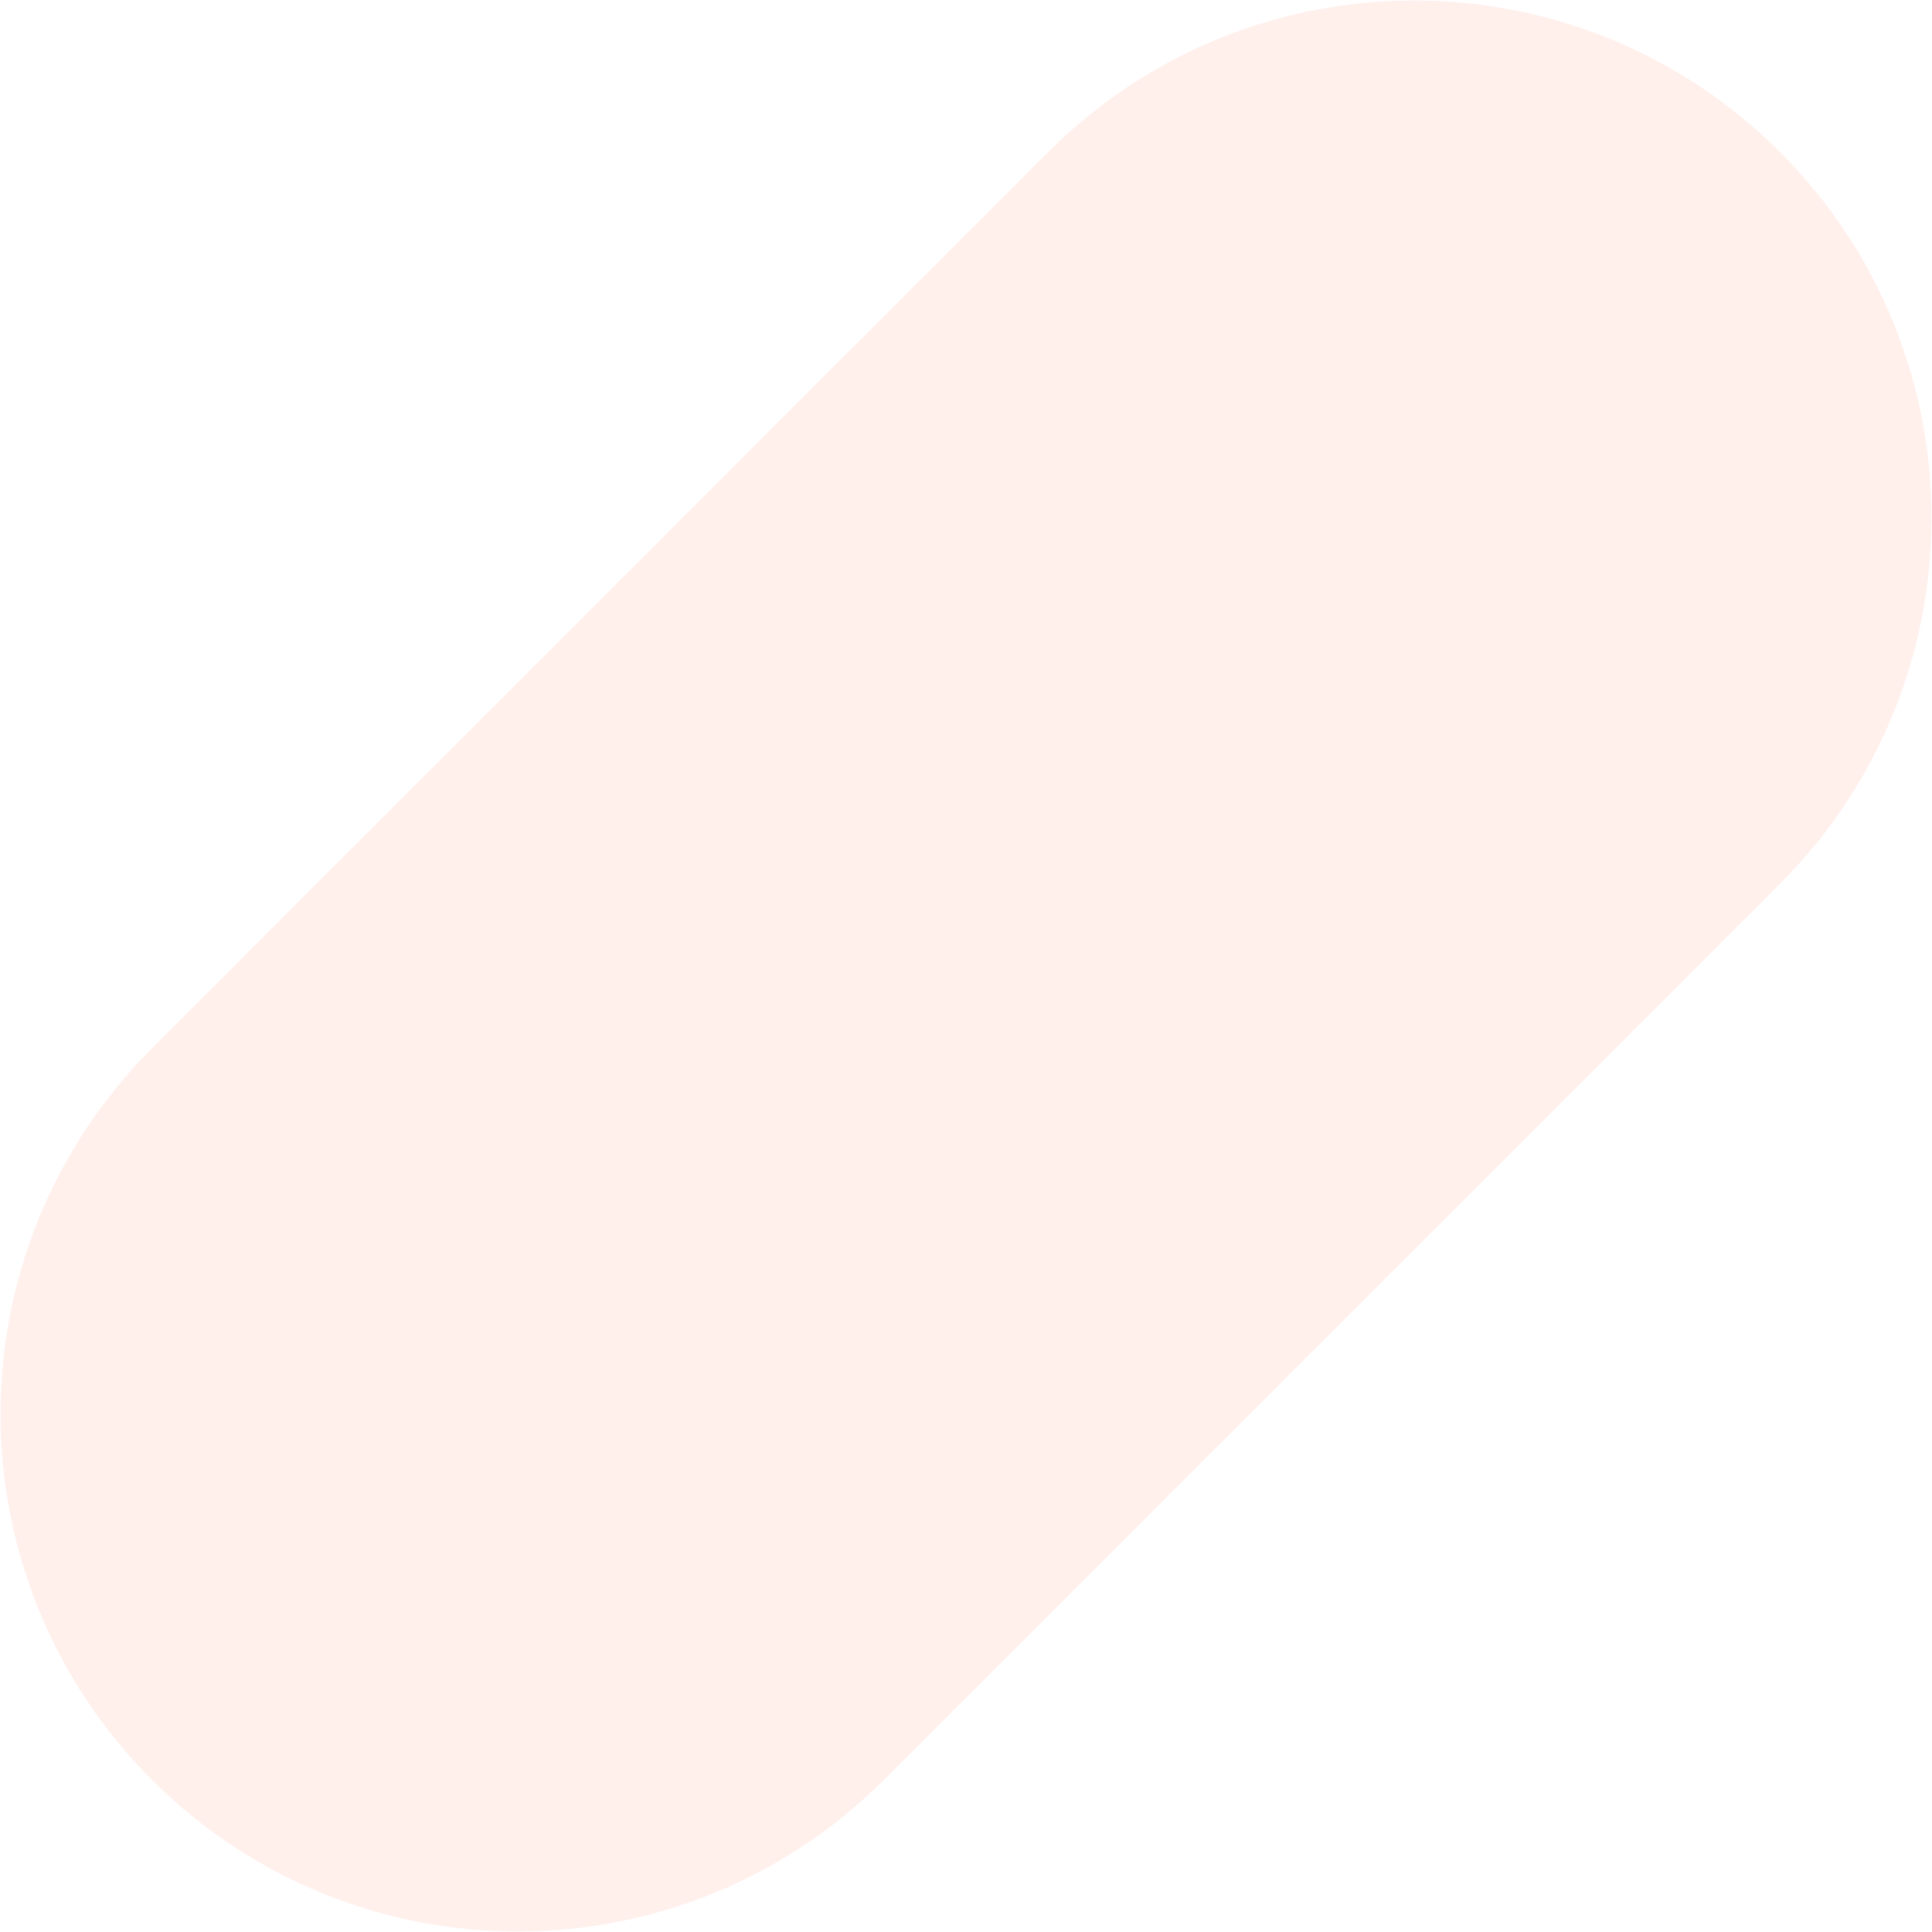
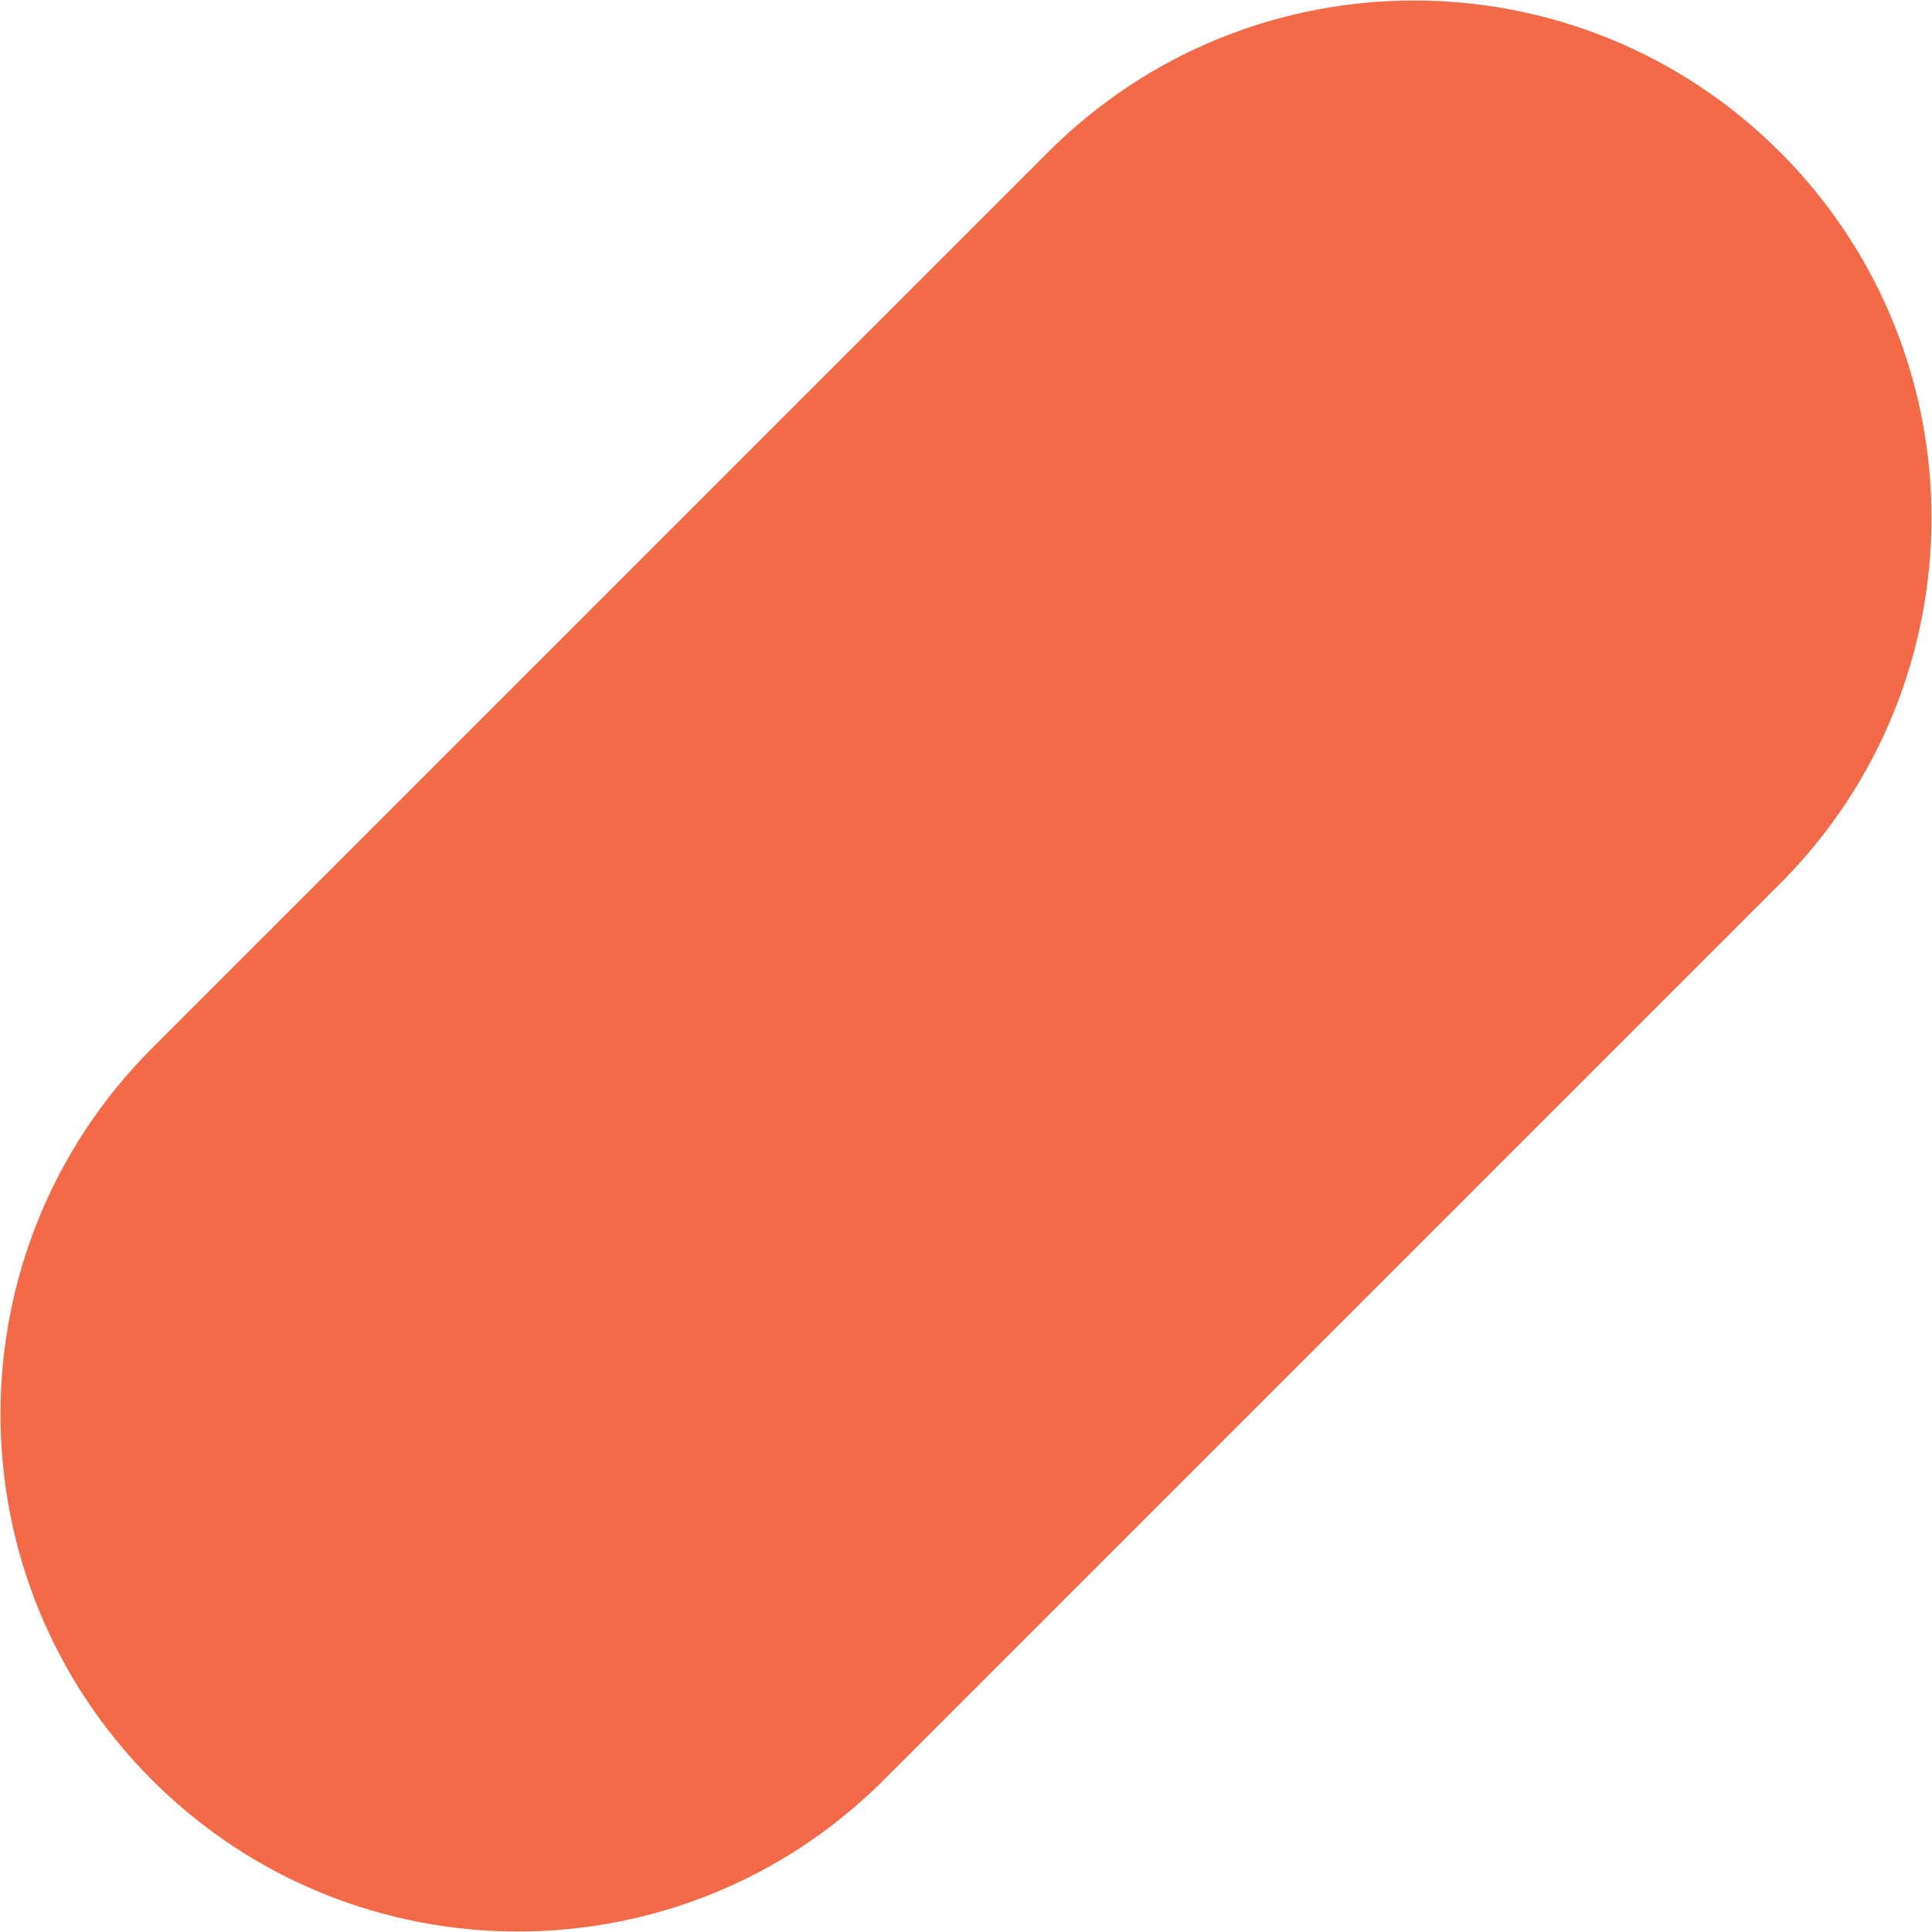
<svg xmlns="http://www.w3.org/2000/svg" width="814" height="814">
-   <rect width="436" height="970" x="774" y="-62" fill="#FFF0EC" fill-rule="evenodd" rx="218" transform="rotate(45 718.814 -291.157)" />
+   <rect width="436" height="970" x="774" y="-62" fill="#F36A48" fill-rule="evenodd" rx="218" transform="rotate(45 718.814 -291.157)" />
</svg>
